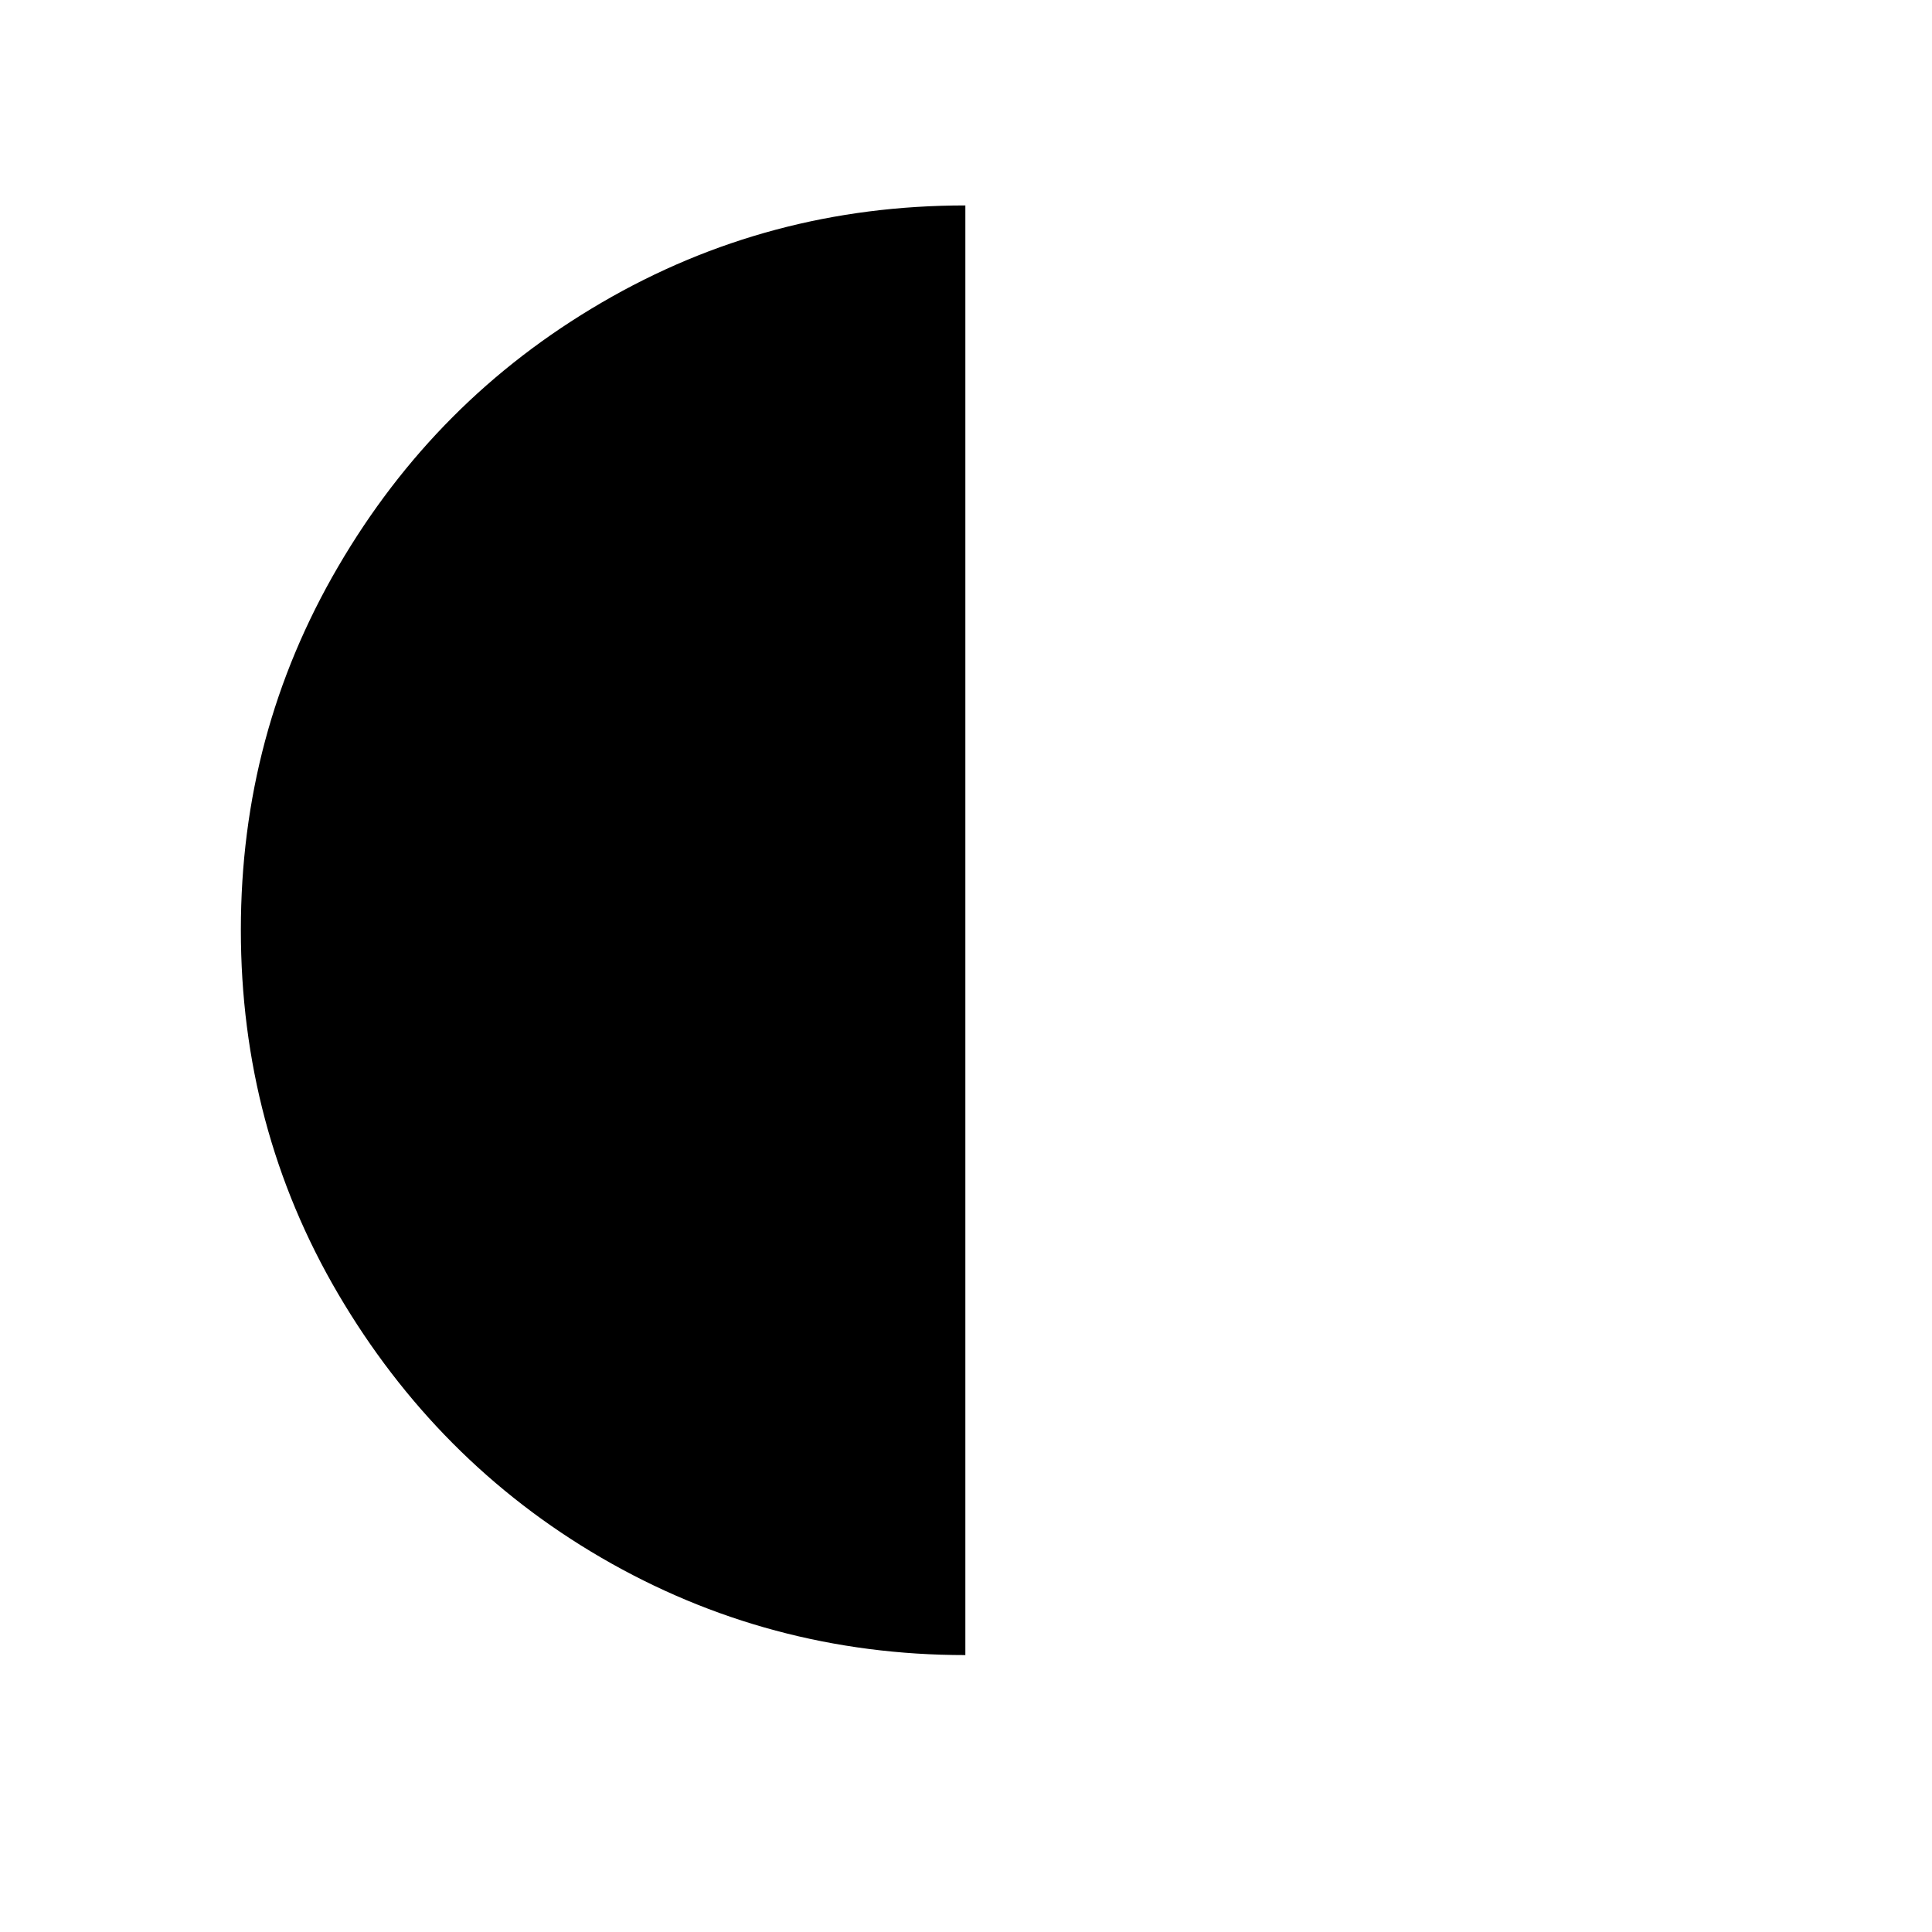
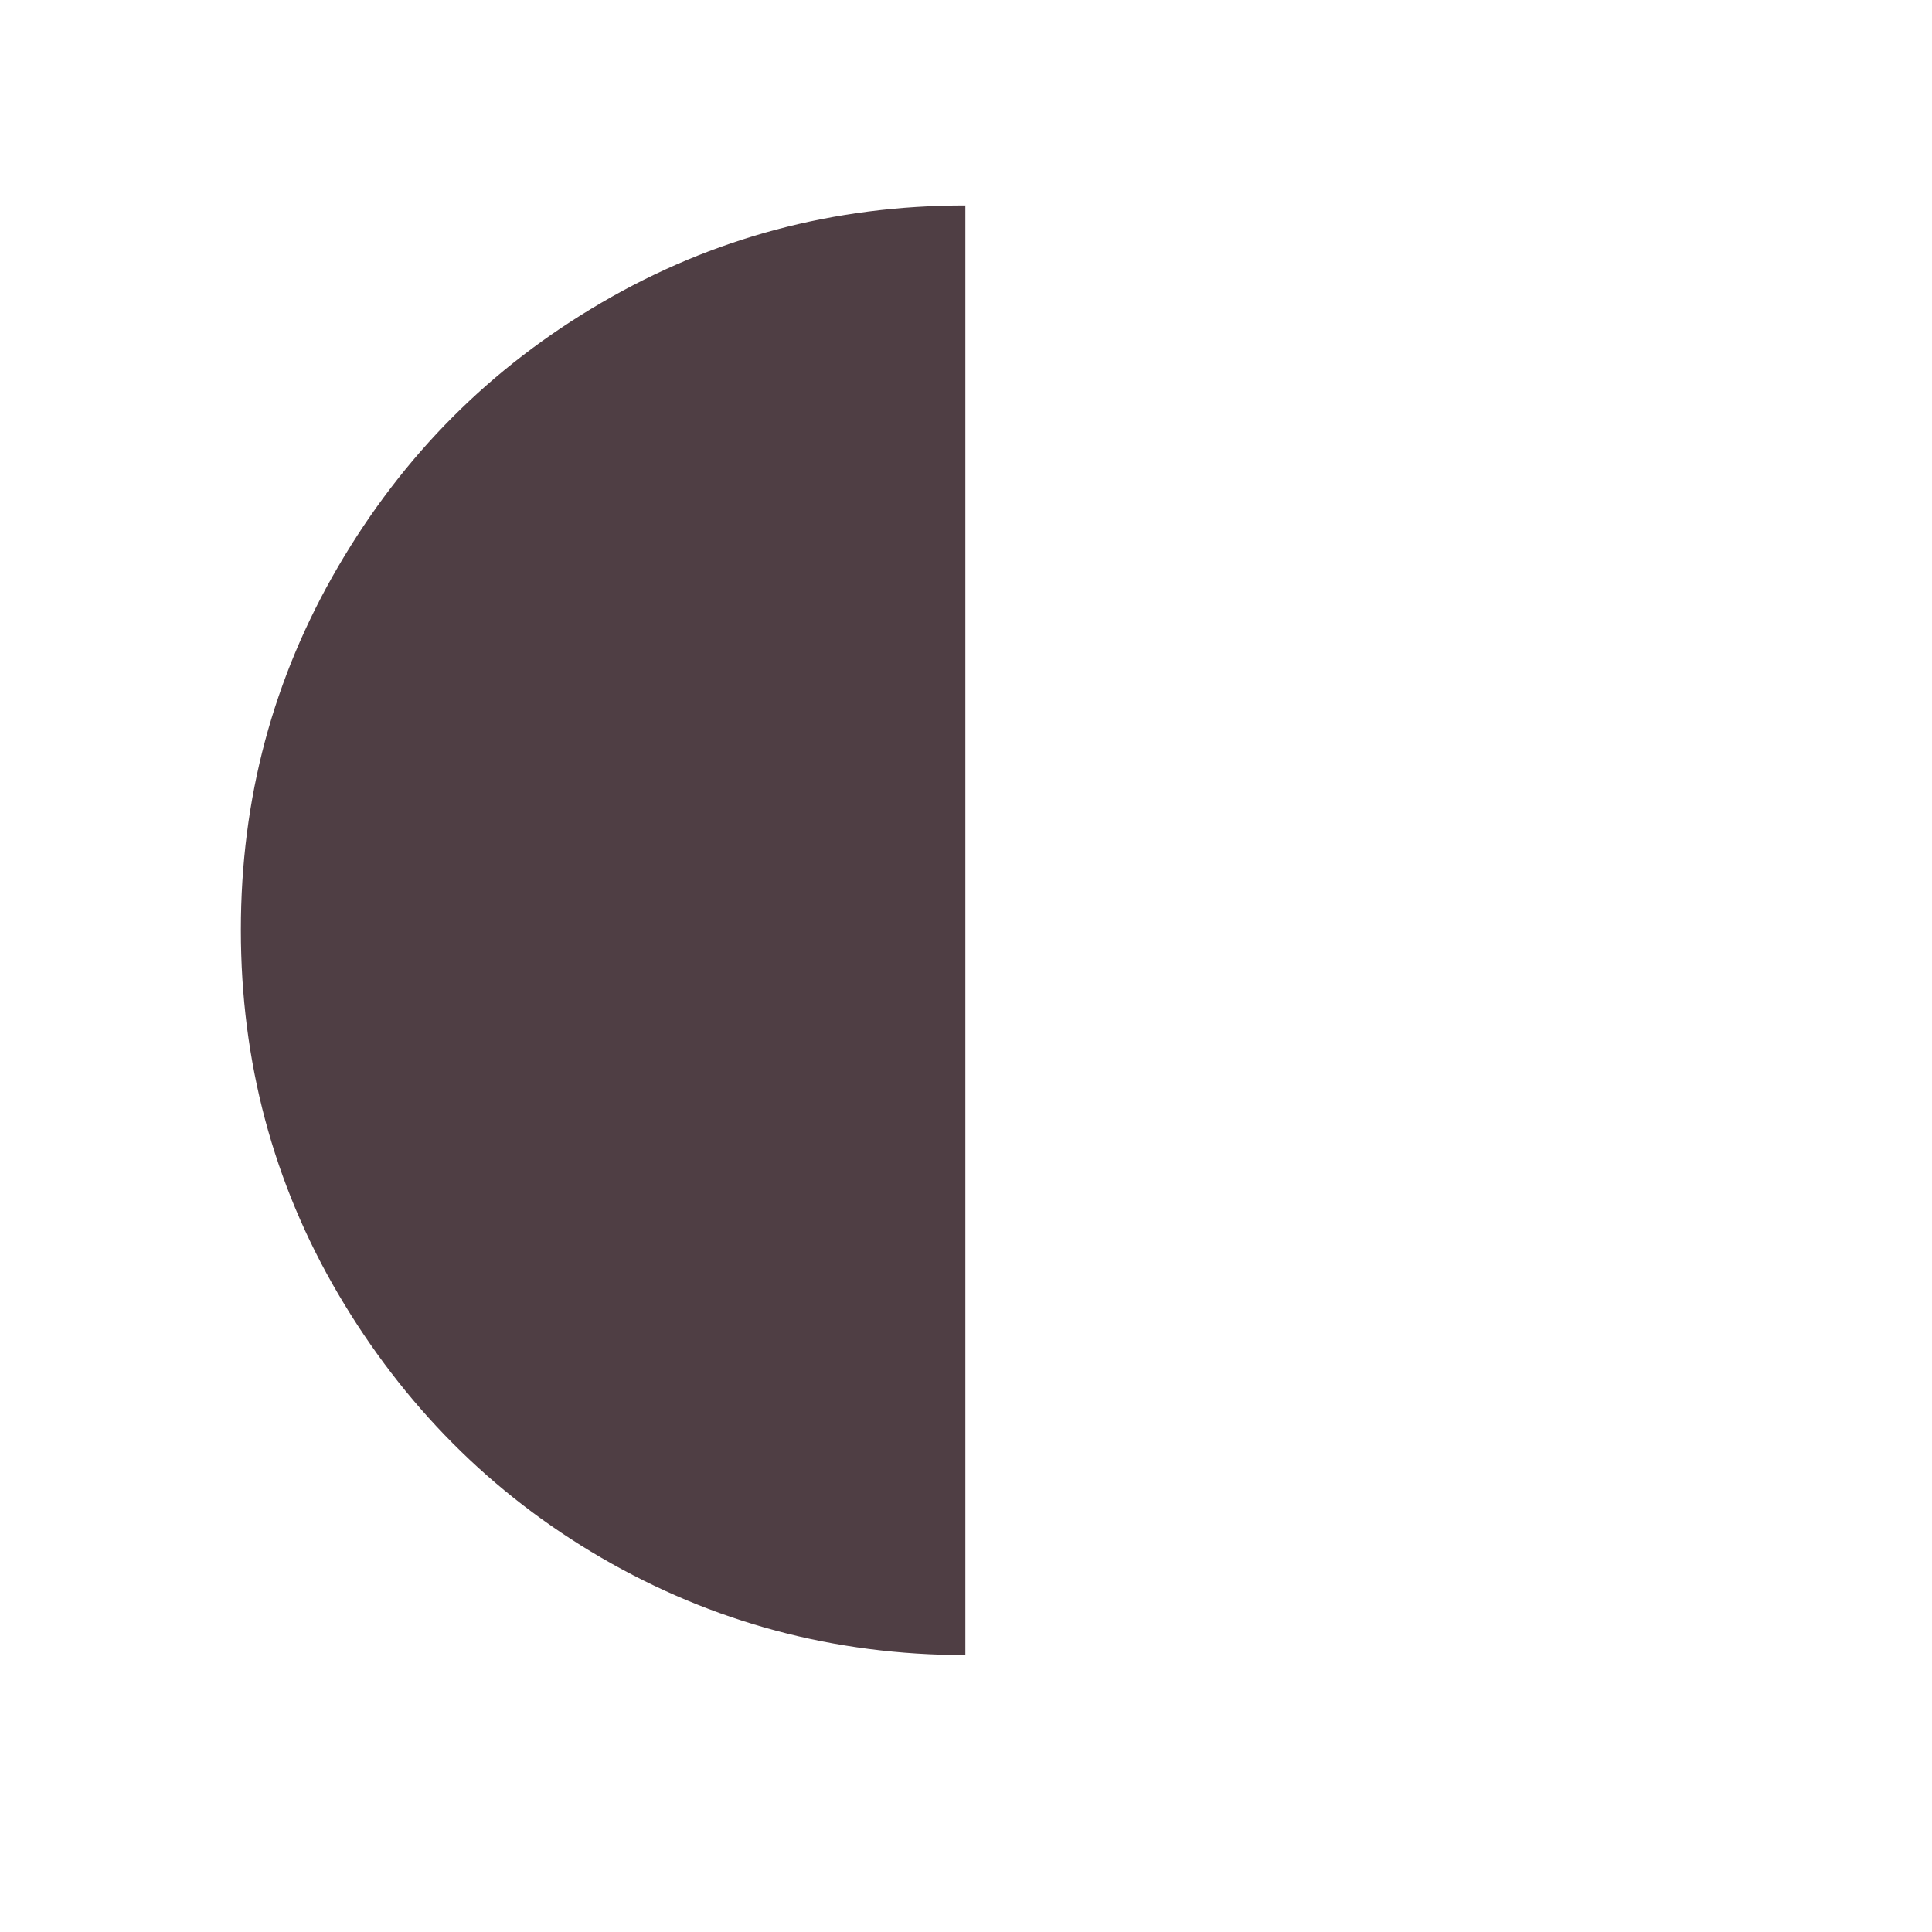
- <svg xmlns="http://www.w3.org/2000/svg" version="1.1" id="Layer_1" x="0px" y="0px" viewBox="0 0 30 30" style="enable-background:new 0 0 30 30;" xml:space="preserve">
+ <svg xmlns="http://www.w3.org/2000/svg" fill="#4F3E44" version="1.1" id="Layer_1" x="0px" y="0px" viewBox="0 0 30 30" style="enable-background:new 0 0 30 30;" xml:space="preserve">
  <path d="M3.74,14.44c0,2.04,0.5,3.93,1.51,5.65s2.37,3.1,4.09,4.1s3.61,1.51,5.65,1.51V3.19c-2.04,0-3.92,0.5-5.65,1.51  S6.26,7.07,5.25,8.8S3.74,12.4,3.74,14.44z" />
</svg>
